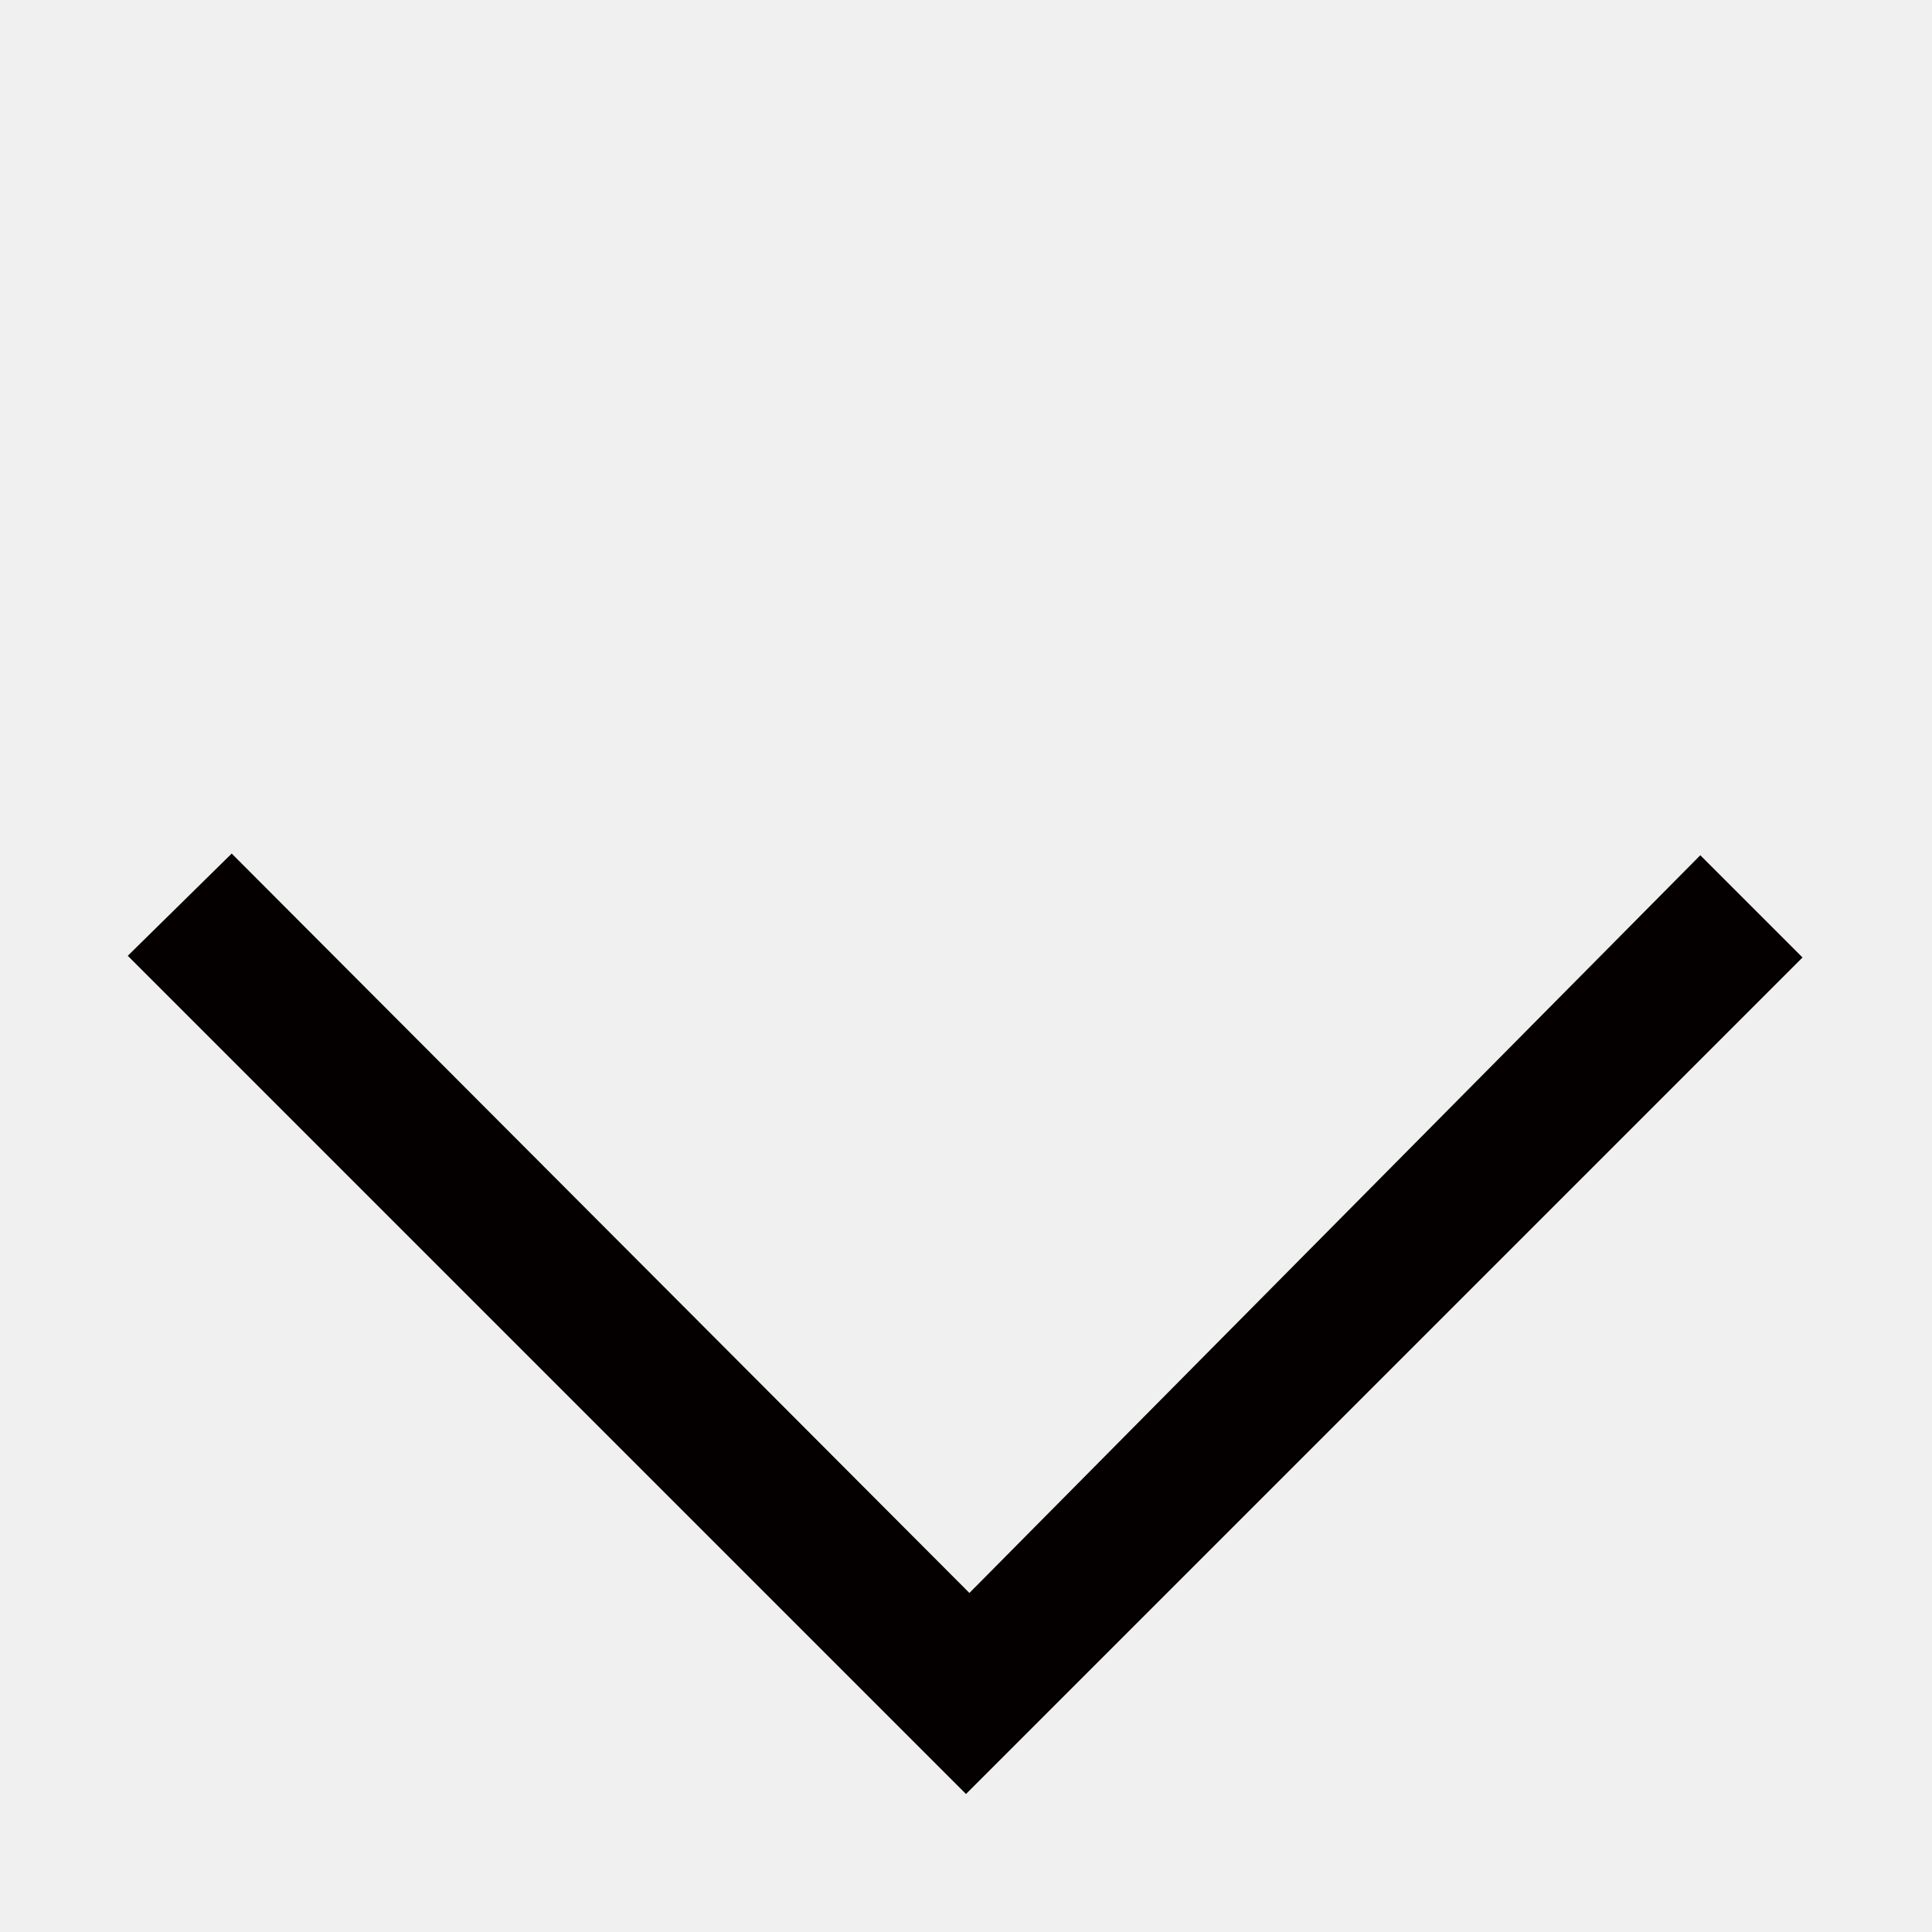
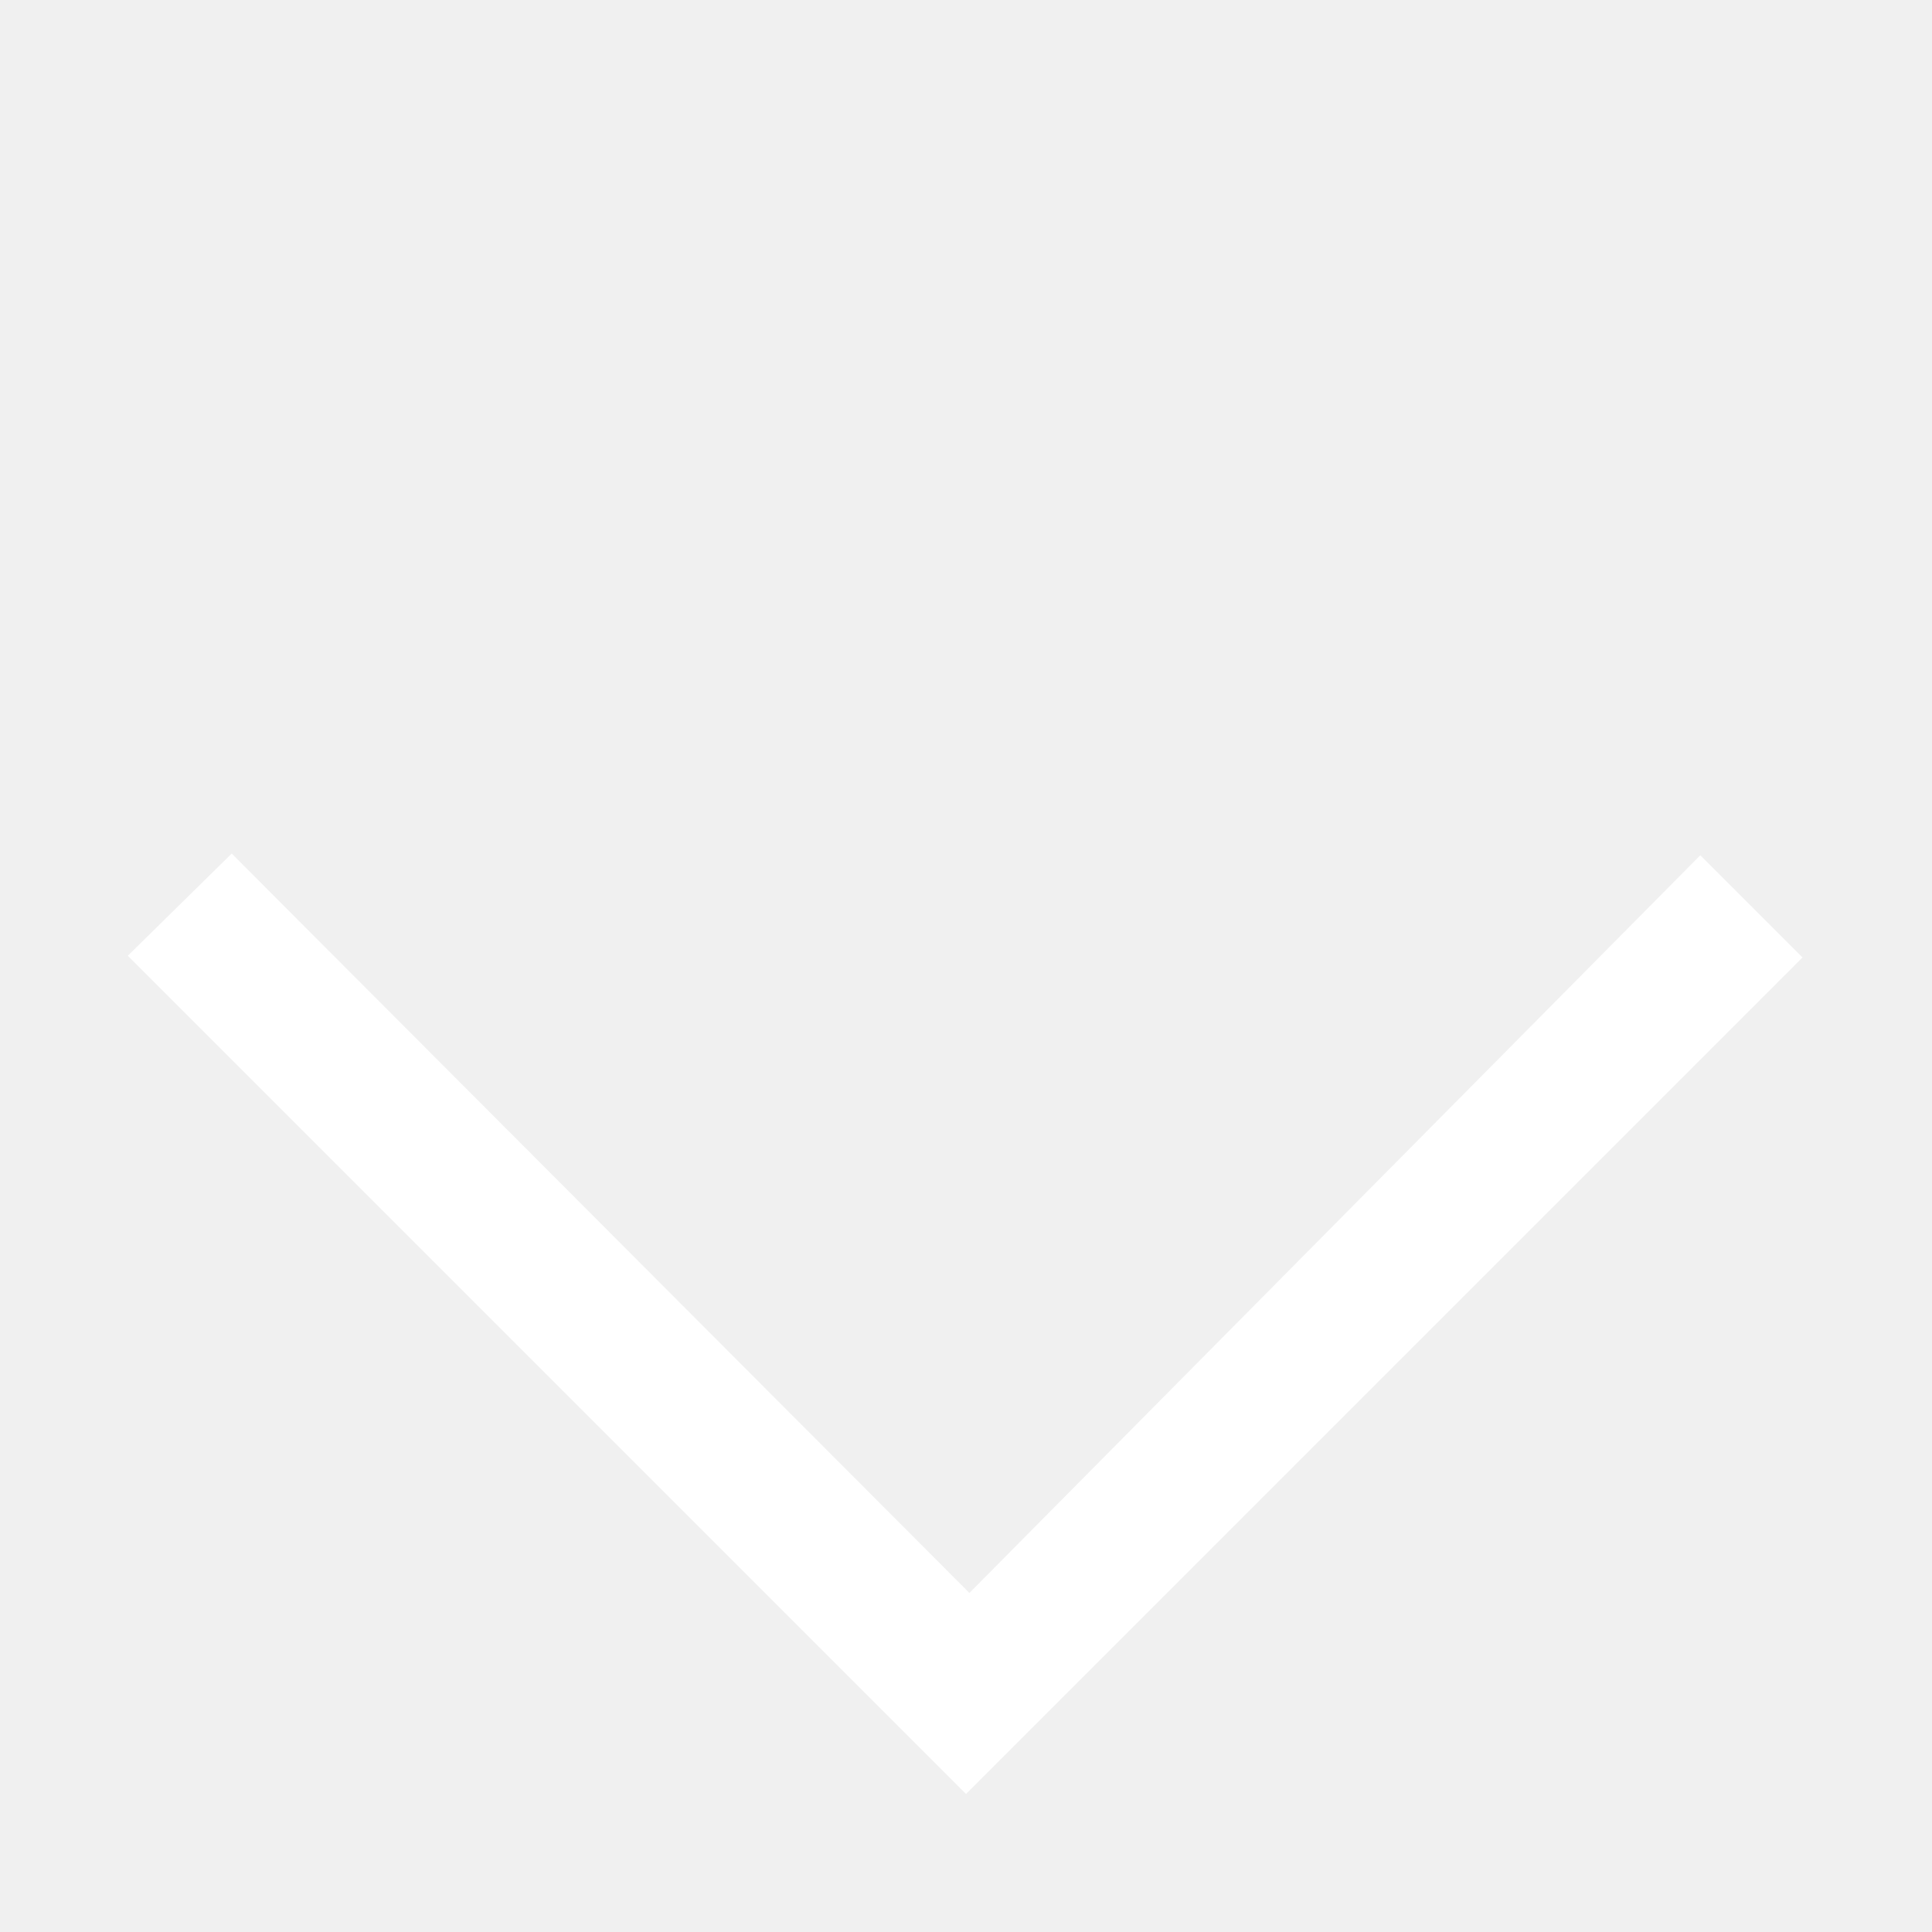
<svg xmlns="http://www.w3.org/2000/svg" enable-background="new 0 0 113.4 113.4" viewBox="0 0 113.4 113.4">
  <path d="m0 0h113.4v113.4h-113.4z" fill="none" />
-   <path d="m56.9 93.5-43.3-43.4-6.1 6 49.2 49.2 49.1-49.1-6-6z" fill="#040000" />
+   <path d="m56.9 93.5-43.3-43.4-6.1 6 49.2 49.2 49.1-49.1-6-6z" fill="white" />
</svg>
